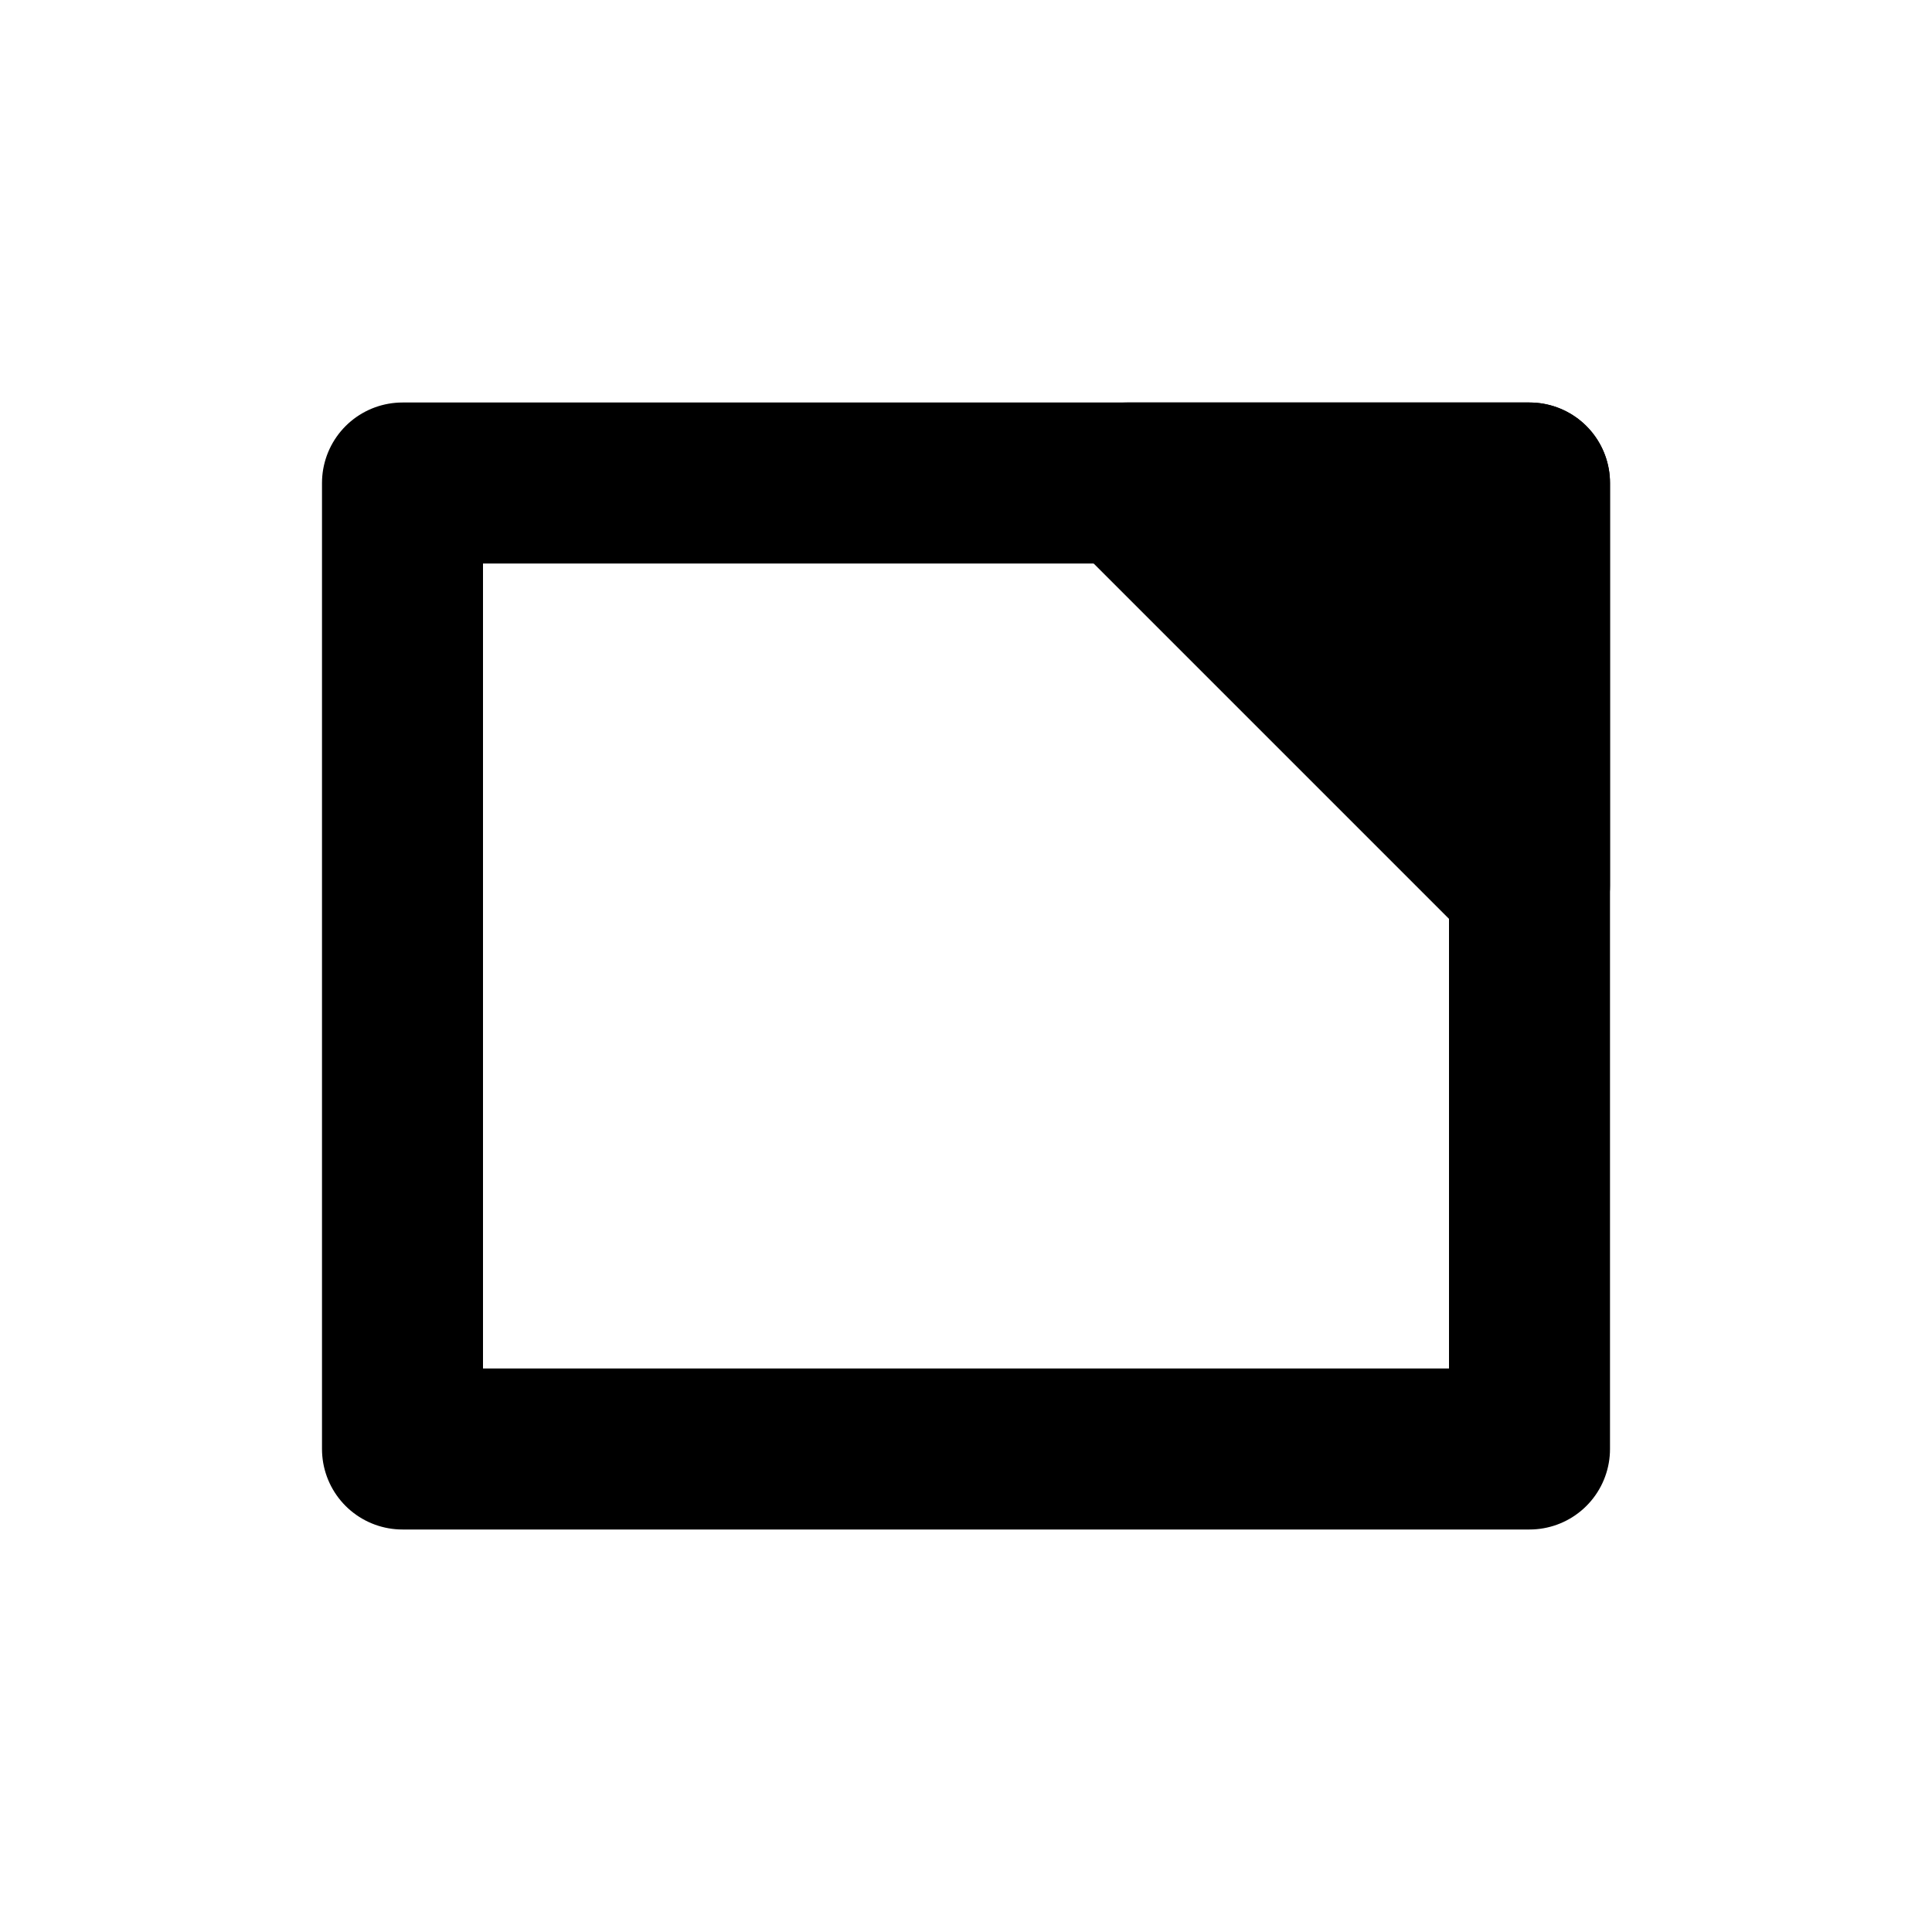
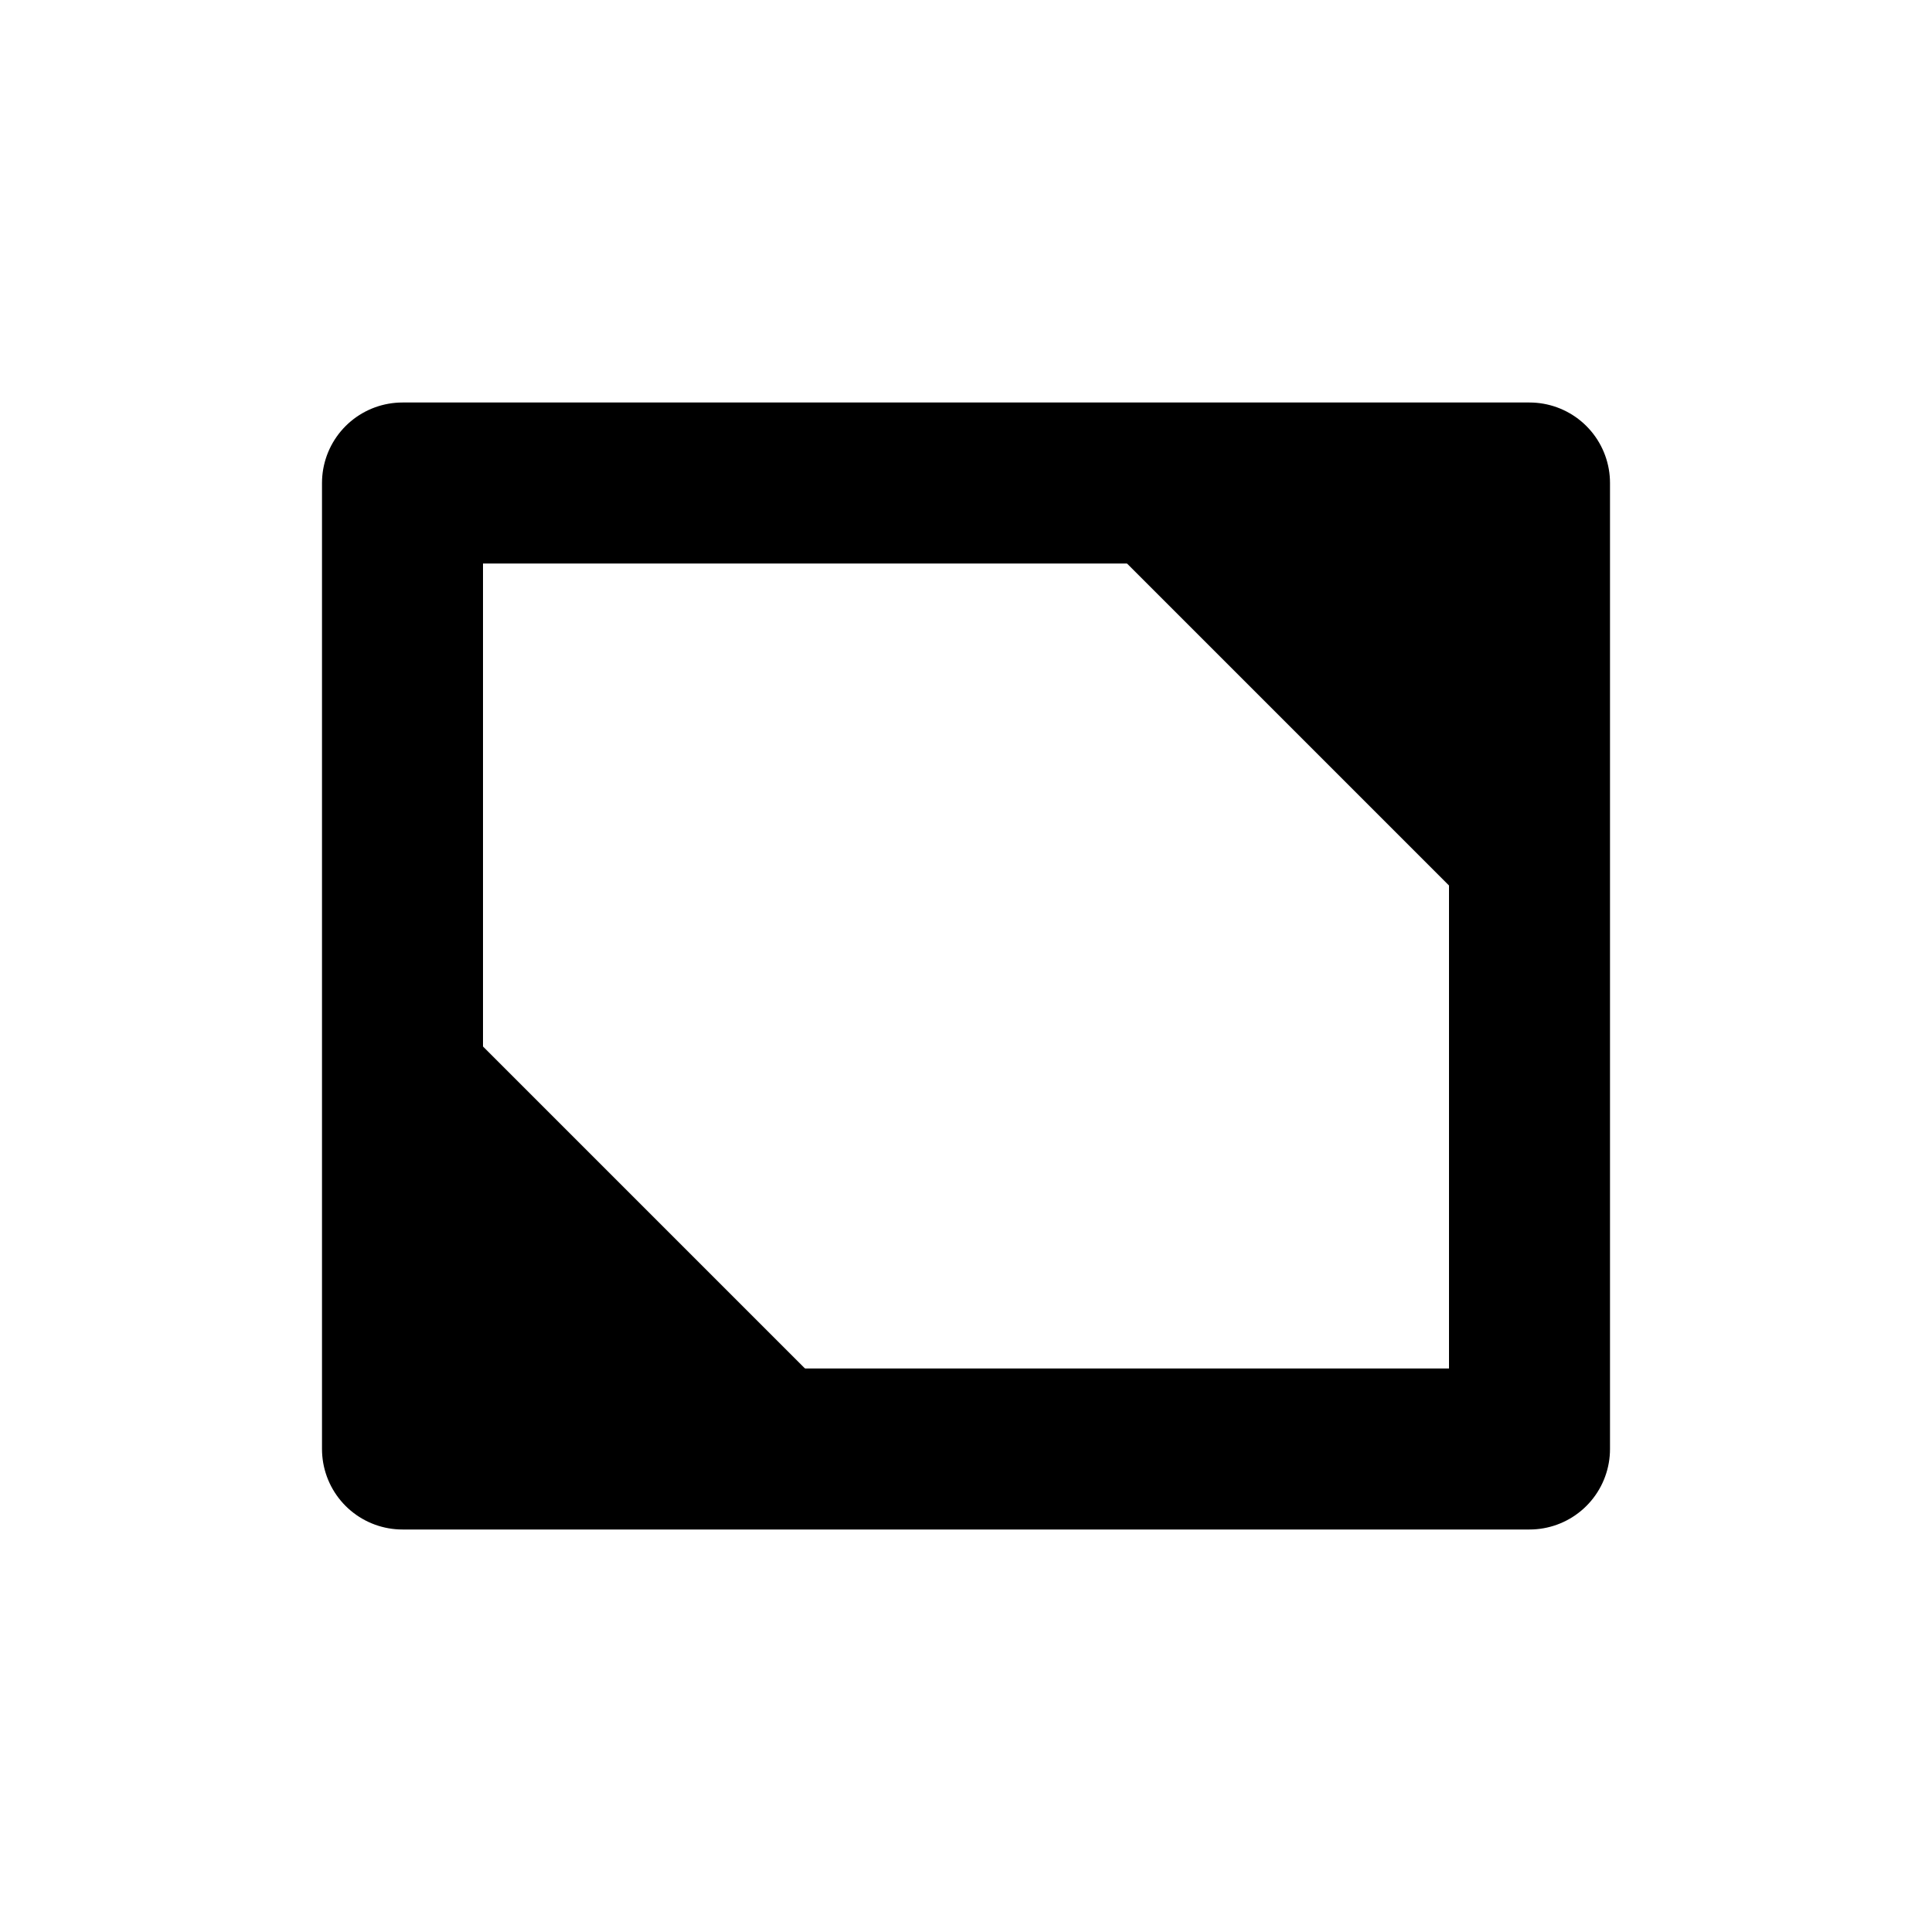
<svg xmlns="http://www.w3.org/2000/svg" viewBox="0 0 24 24" fill="none" stroke="#000" stroke-width="2" stroke-linecap="round" stroke-linejoin="round">
  <rect x="5" y="6" width="14" height="12" />
-   <polygon points="19,6 19,11 14,6" fill="#000" />
+   <polygon points="19,6 19,12 13,6" fill="#000" stroke="none" />
+   <polygon points="5,18 5,12 11,18" fill="#000" stroke="none" />
</svg>
